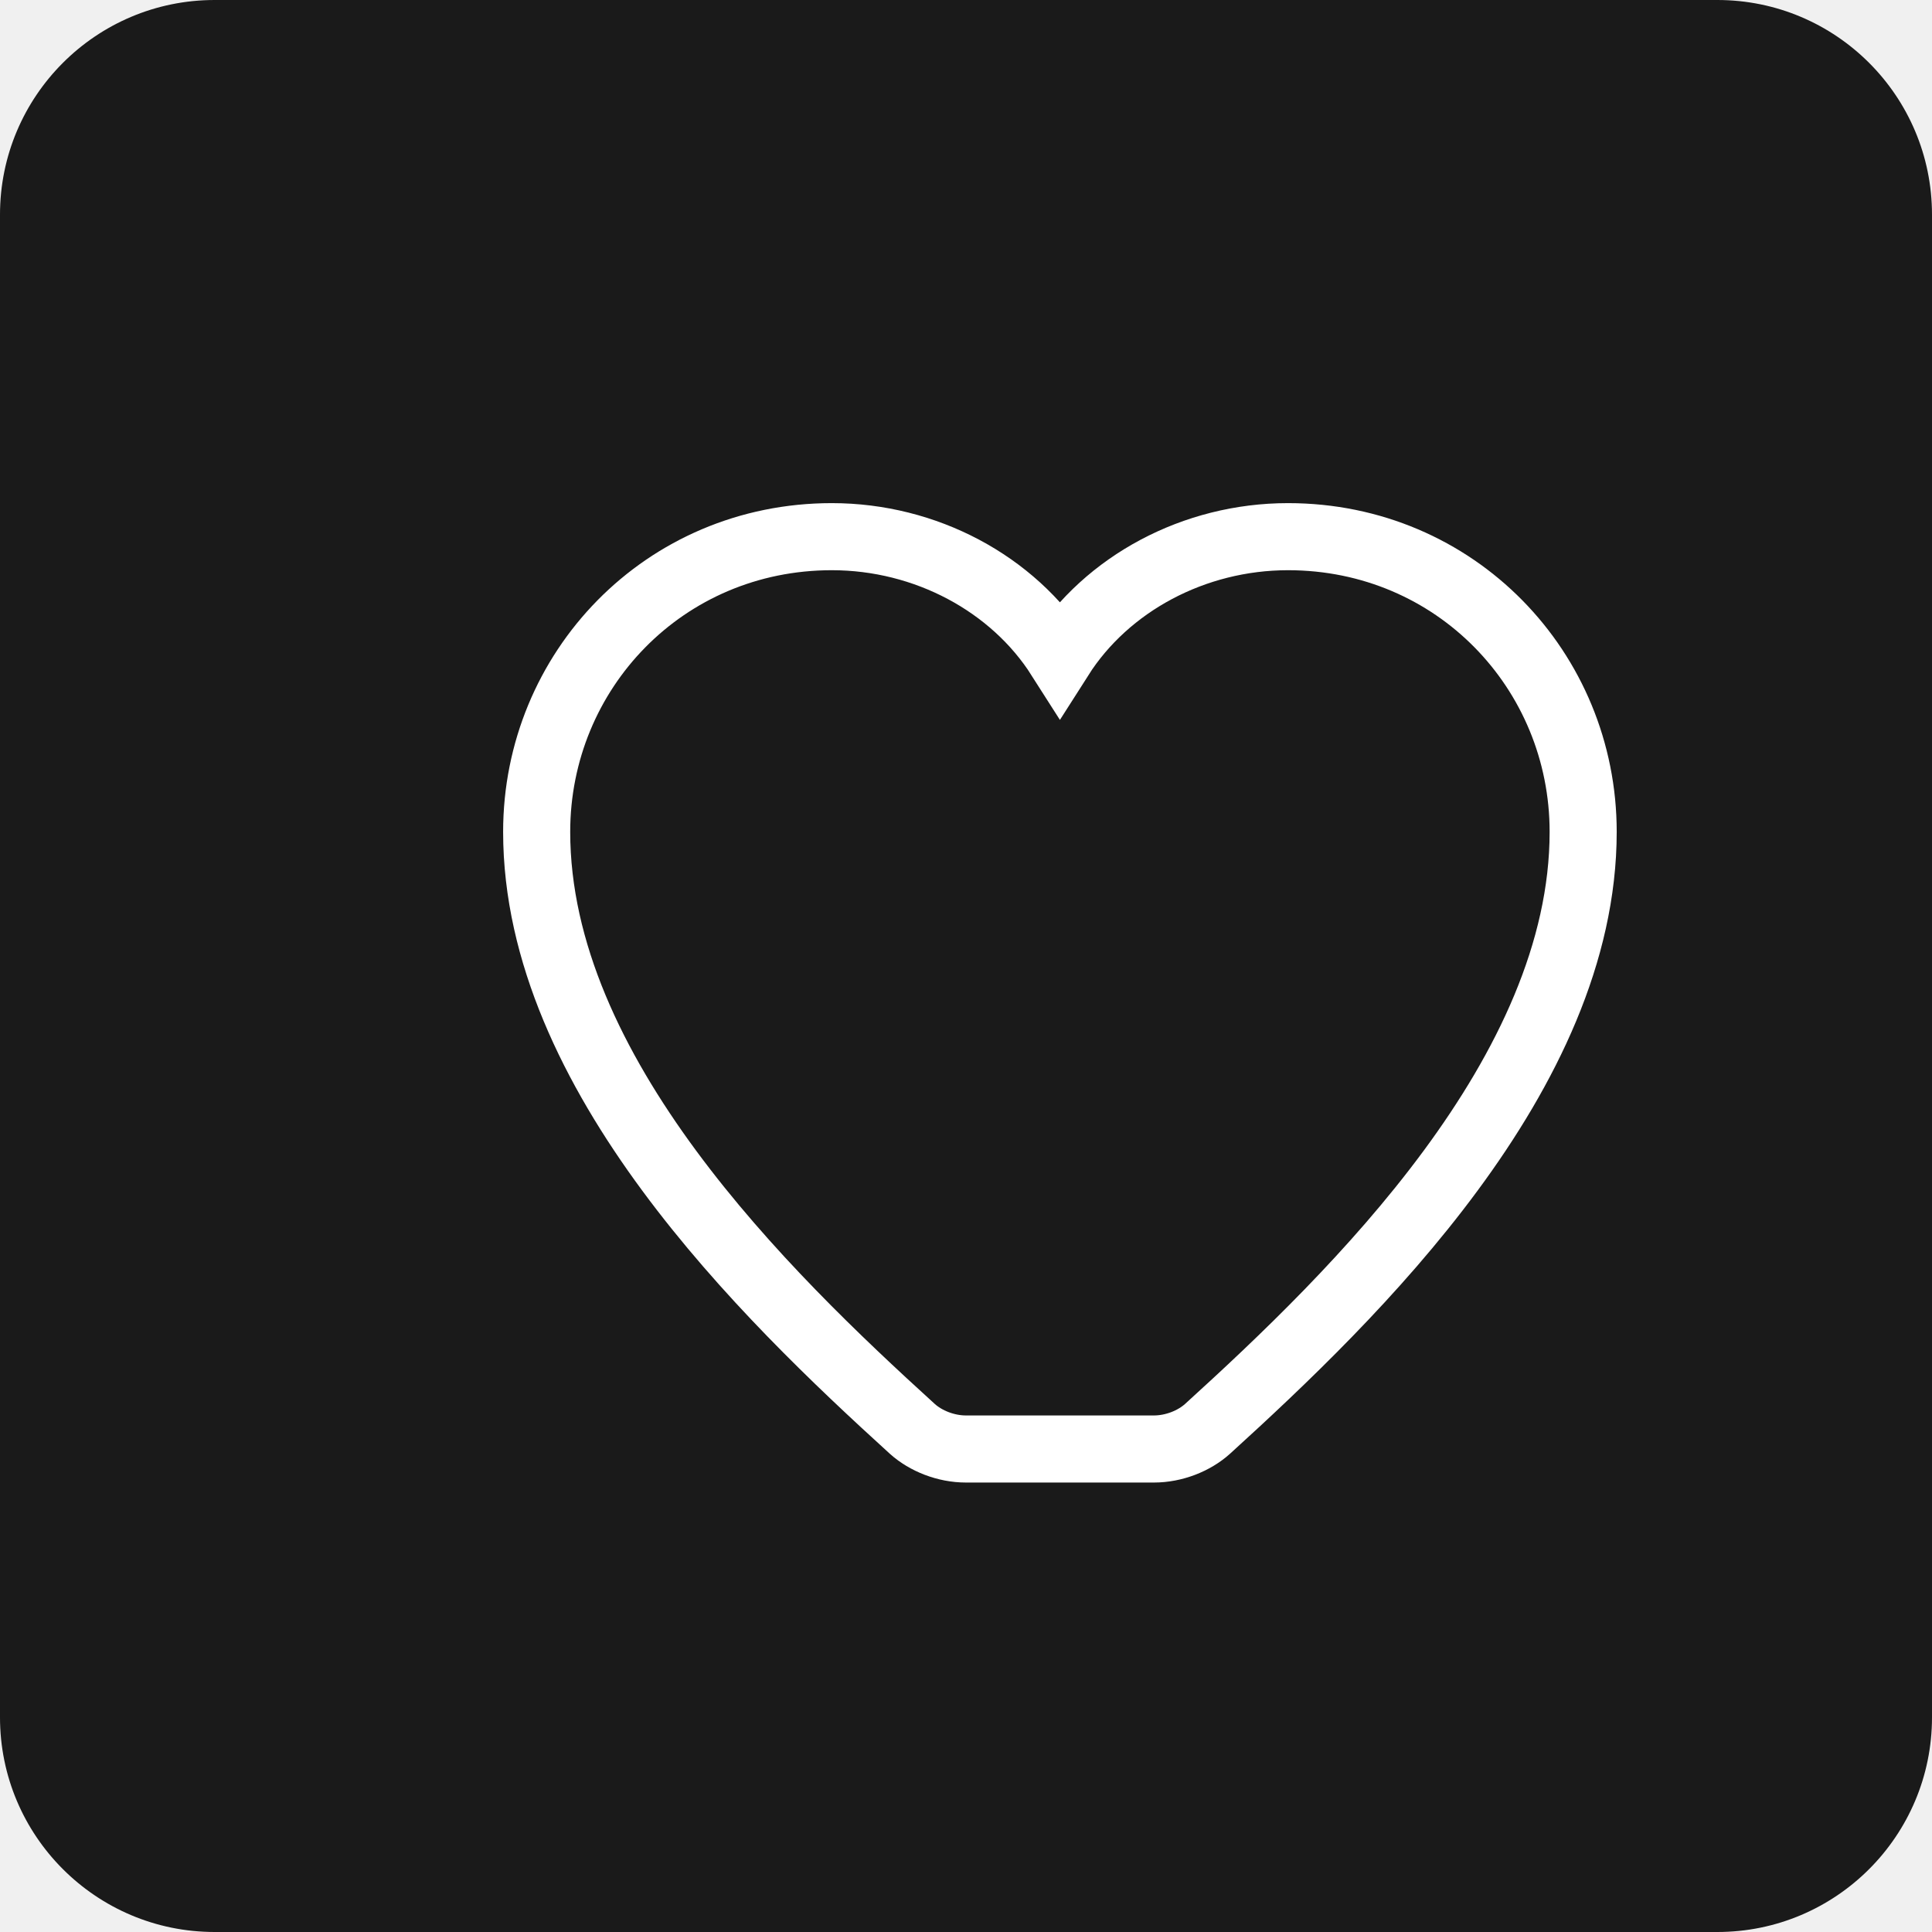
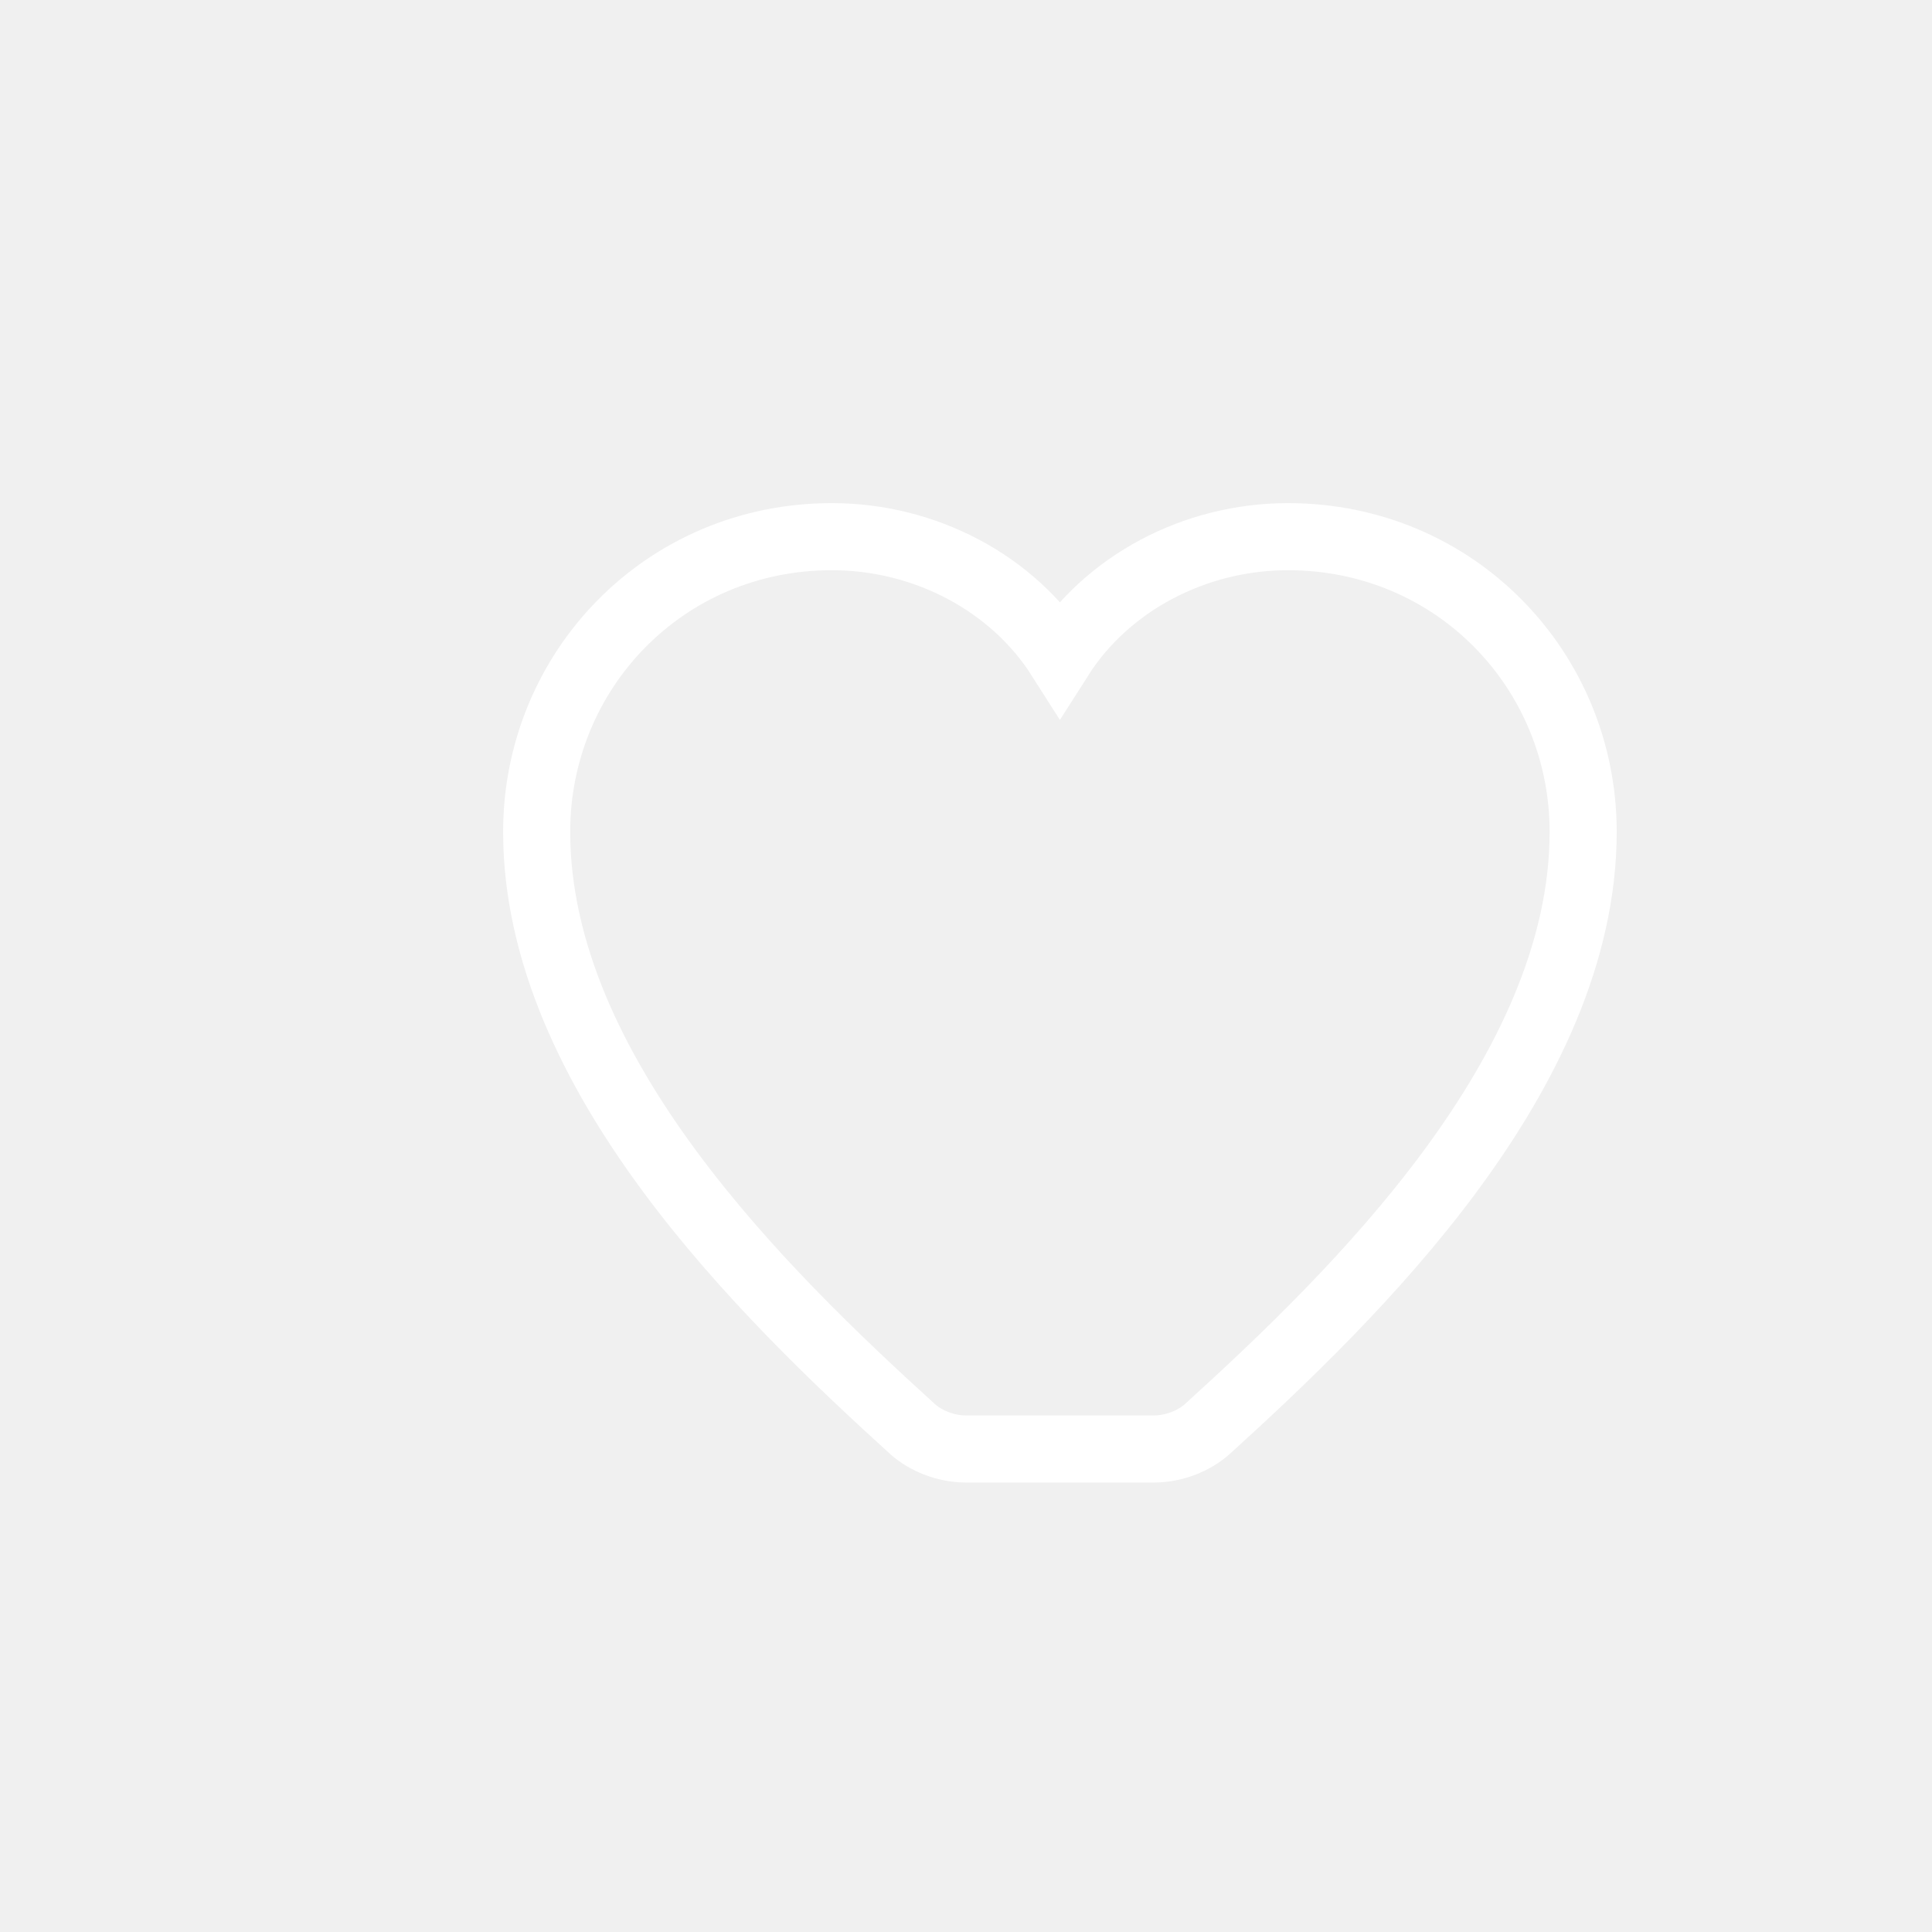
<svg xmlns="http://www.w3.org/2000/svg" viewBox="0 0 144 144">
-   <rect width="144" height="144" rx="16" fill="#1a1a1a" />
  <path d="M72 108c-1.5 0-3-.6-4-1.5C57 96.5 40 80 40 62c0-12 9.5-22 22-22 7 0 13.5 3.5 17 9 3.5-5.5 10-9 17-9 12.5 0 22 10 22 22 0 18-17 34.5-28 44.5-1 .9-2.5 1.5-4 1.5z" fill="none" stroke="#fff" stroke-width="5" />
</svg>
